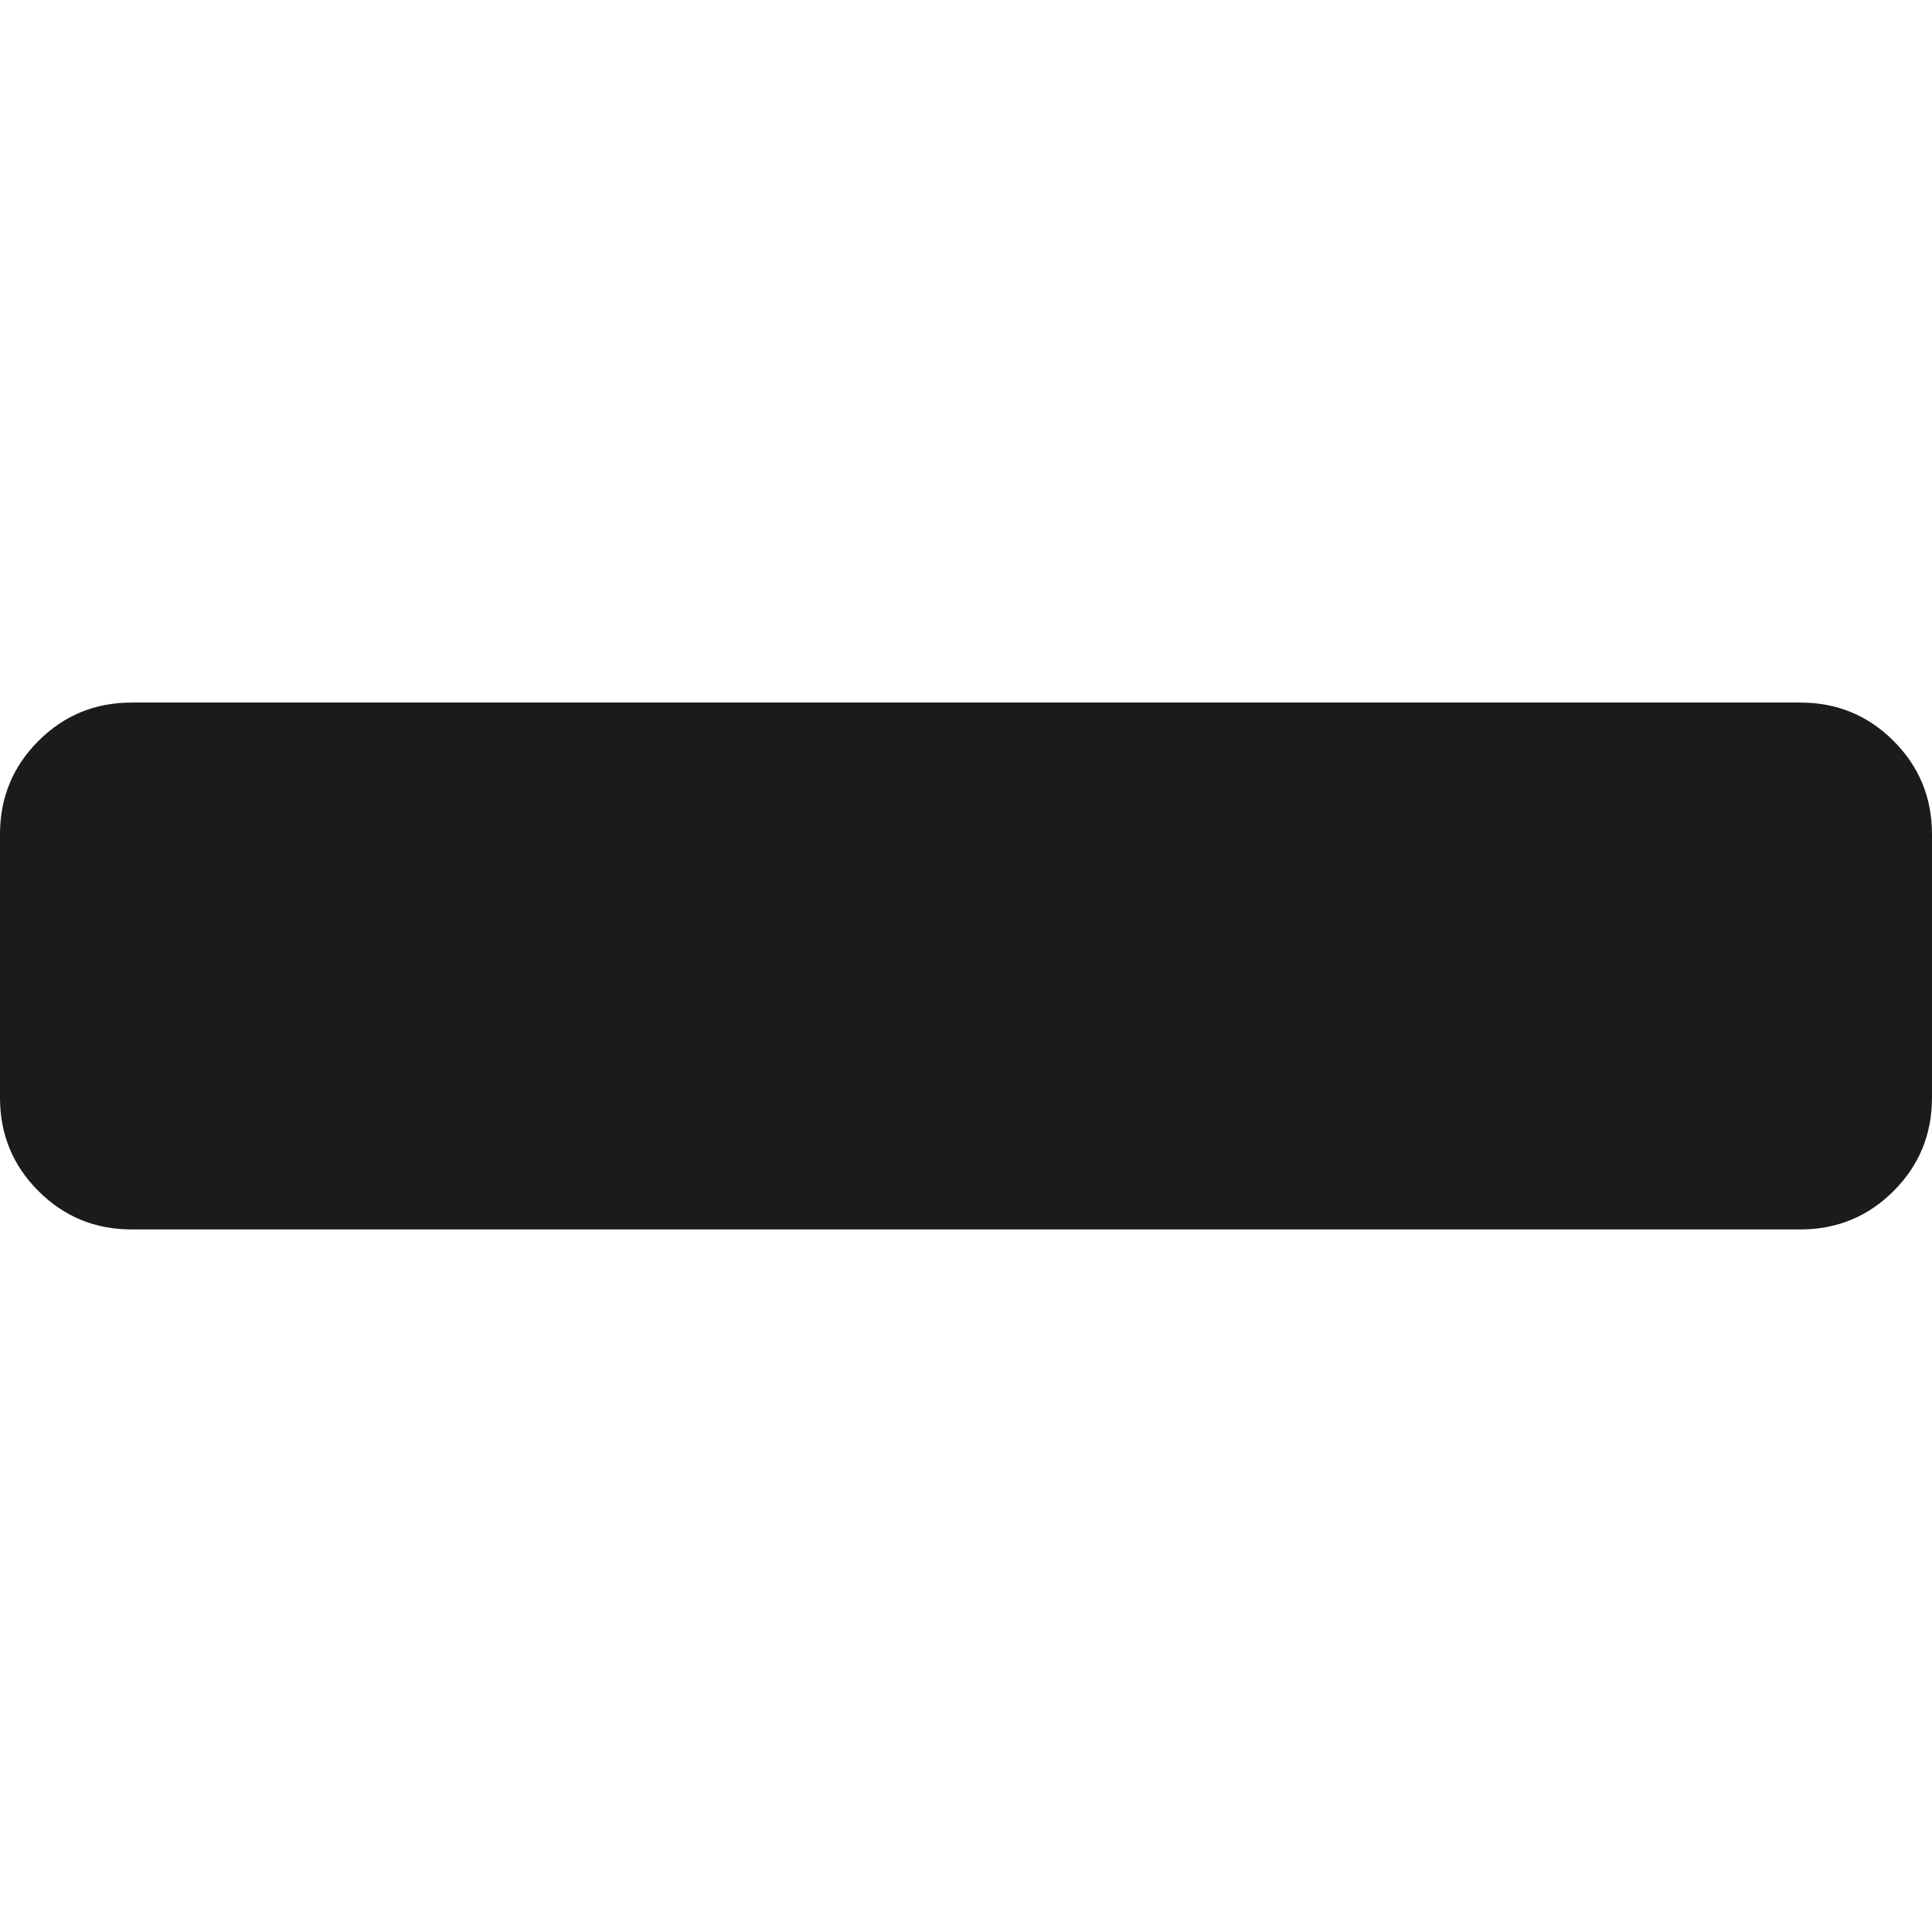
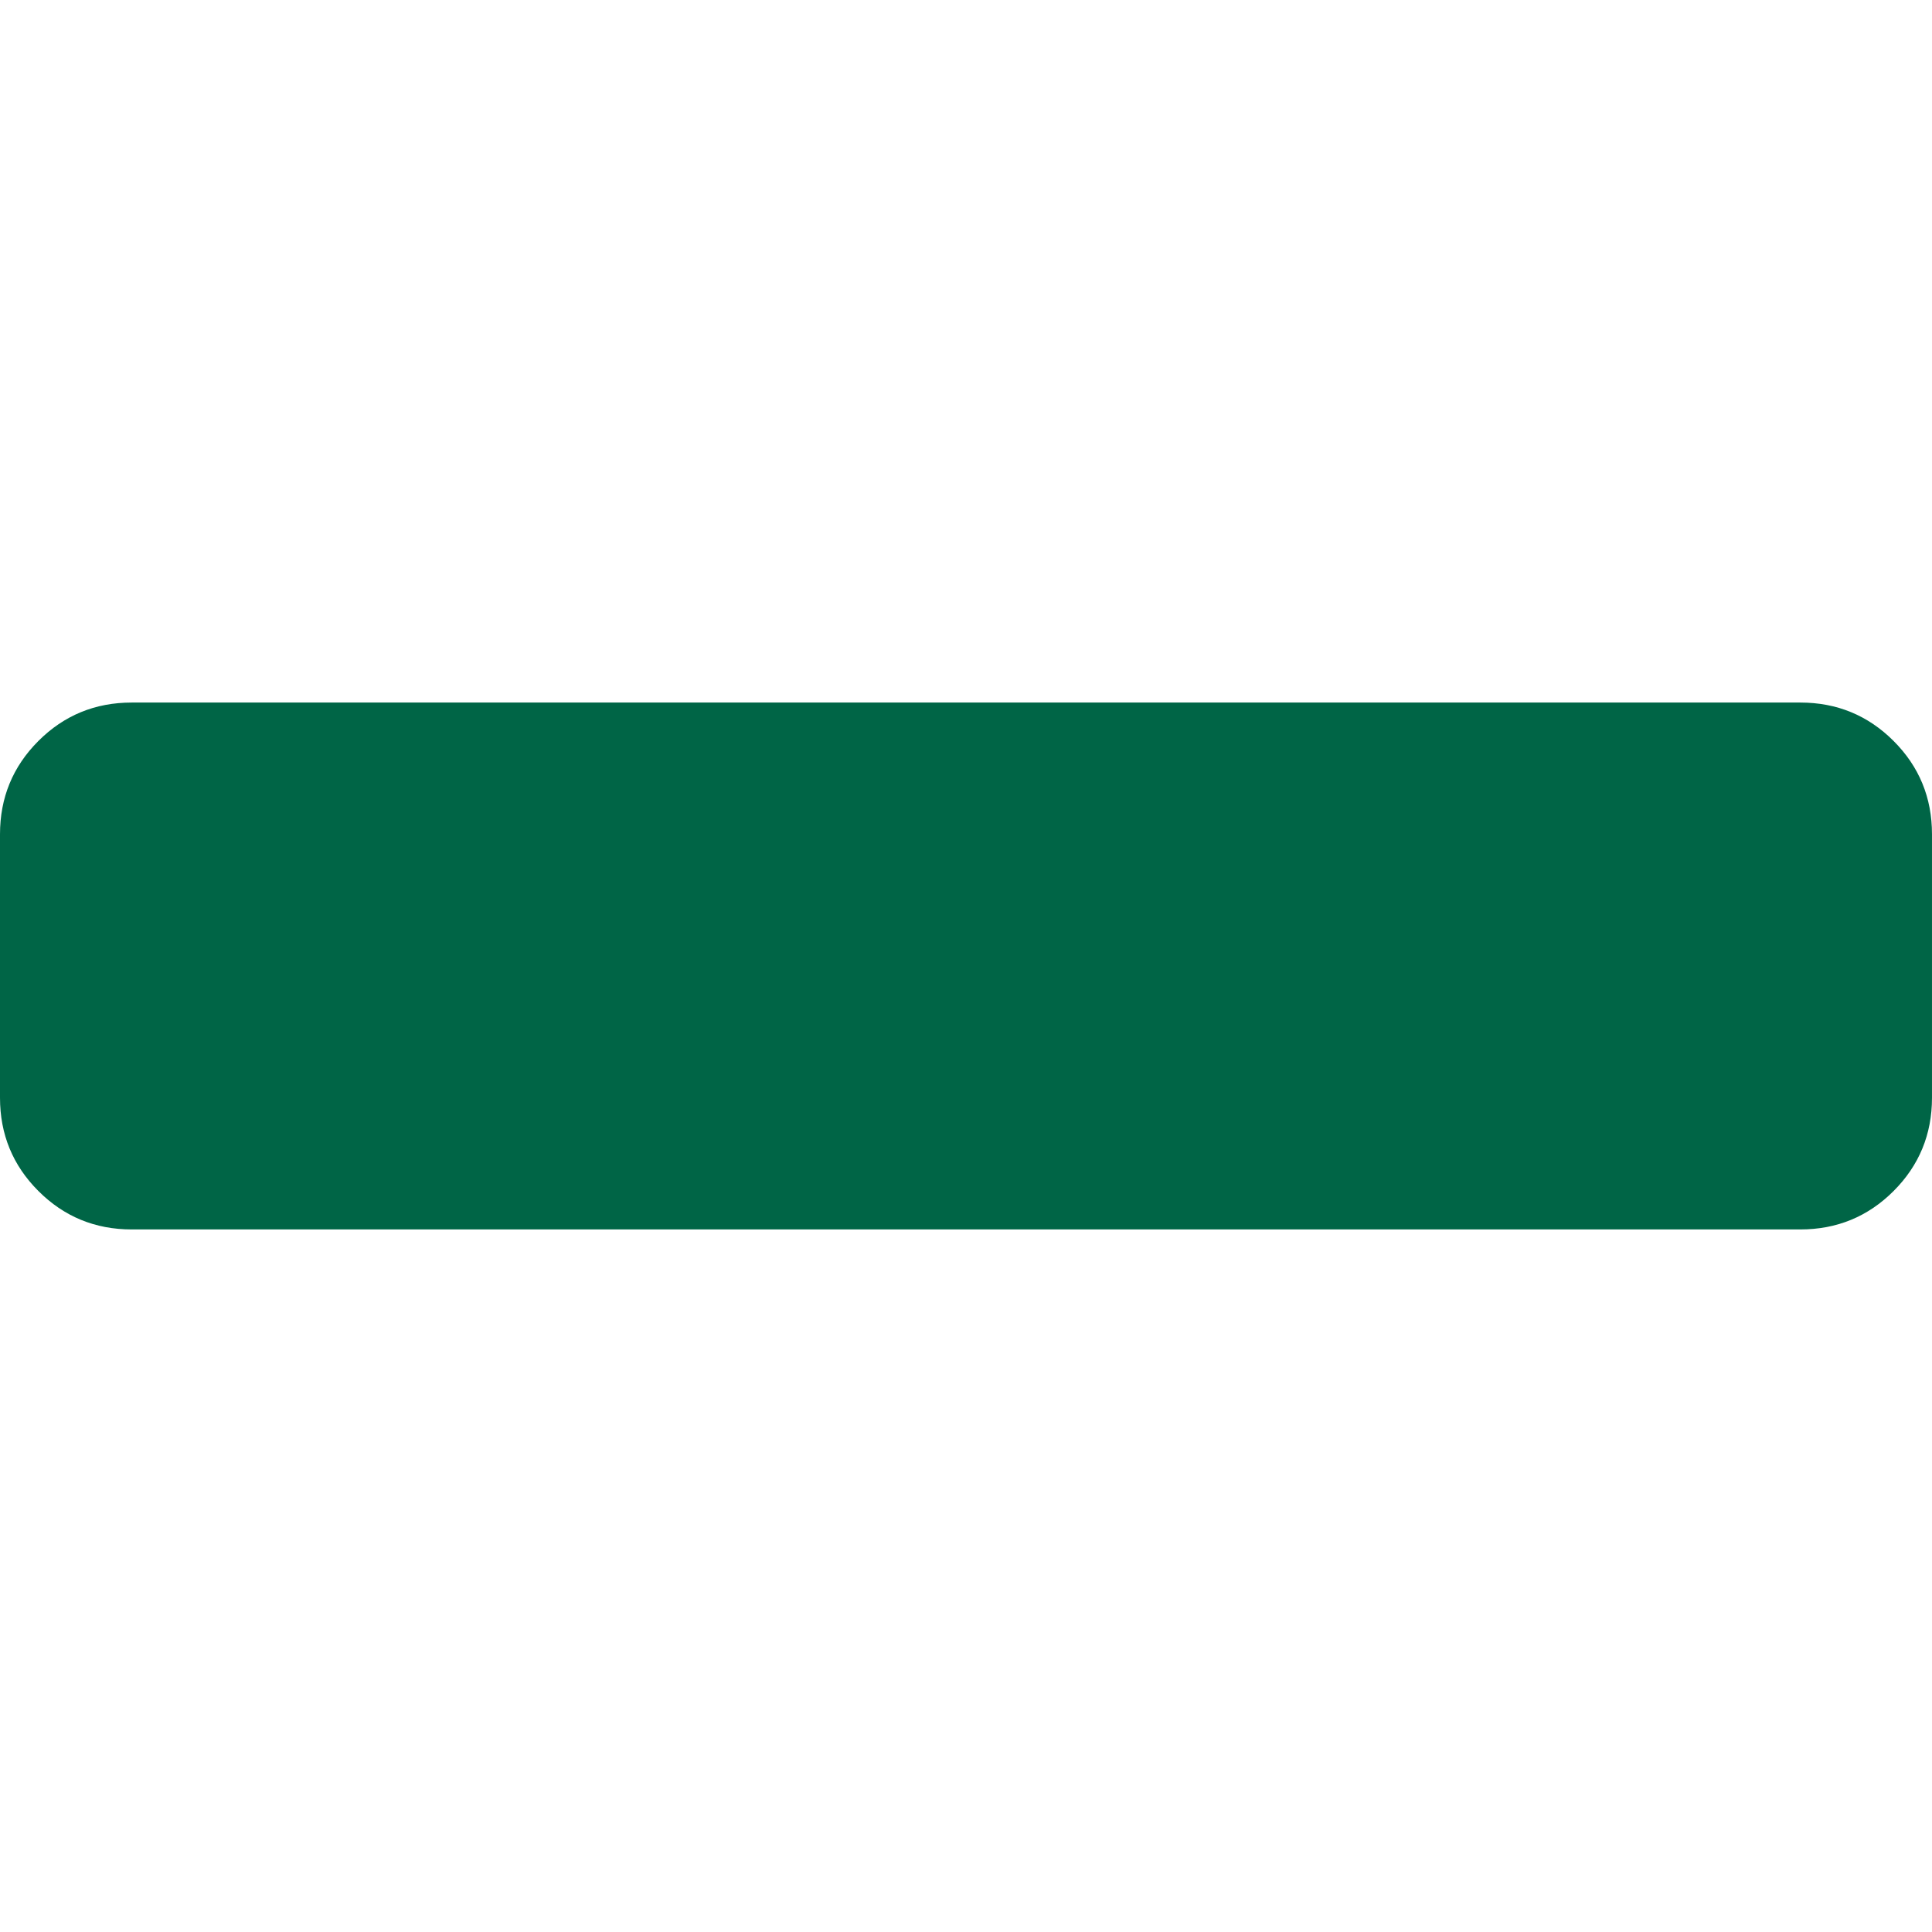
<svg xmlns="http://www.w3.org/2000/svg" width="401.991" height="401.991" viewBox="0 0 401.991 401.991">
-   <path d="M394 154.174c-5.33-5.33-11.806-7.995-19.417-7.995H27.406c-7.61 0-14.084 2.66-19.414 7.99C2.662 159.5 0 165.97 0 173.586v54.82c0 7.617 2.662 14.086 7.992 19.41 5.33 5.332 11.803 7.994 19.414 7.994h347.176c7.61 0 14.086-2.66 19.417-7.993 5.32-5.324 7.99-11.793 7.99-19.41v-54.82c0-7.615-2.66-14.087-7.99-19.413z" fill="#1b1b1b" />
+   <path fill="#006546" d="M394 154.174c-5.33-5.33-11.806-7.995-19.417-7.995H27.406c-7.61 0-14.084 2.66-19.414 7.99C2.662 159.5 0 165.97 0 173.586v54.82c0 7.617 2.662 14.086 7.992 19.41 5.33 5.332 11.803 7.994 19.414 7.994h347.176c7.61 0 14.086-2.66 19.417-7.993 5.32-5.324 7.99-11.793 7.99-19.41v-54.82c0-7.615-2.66-14.087-7.99-19.413z" />
</svg>
